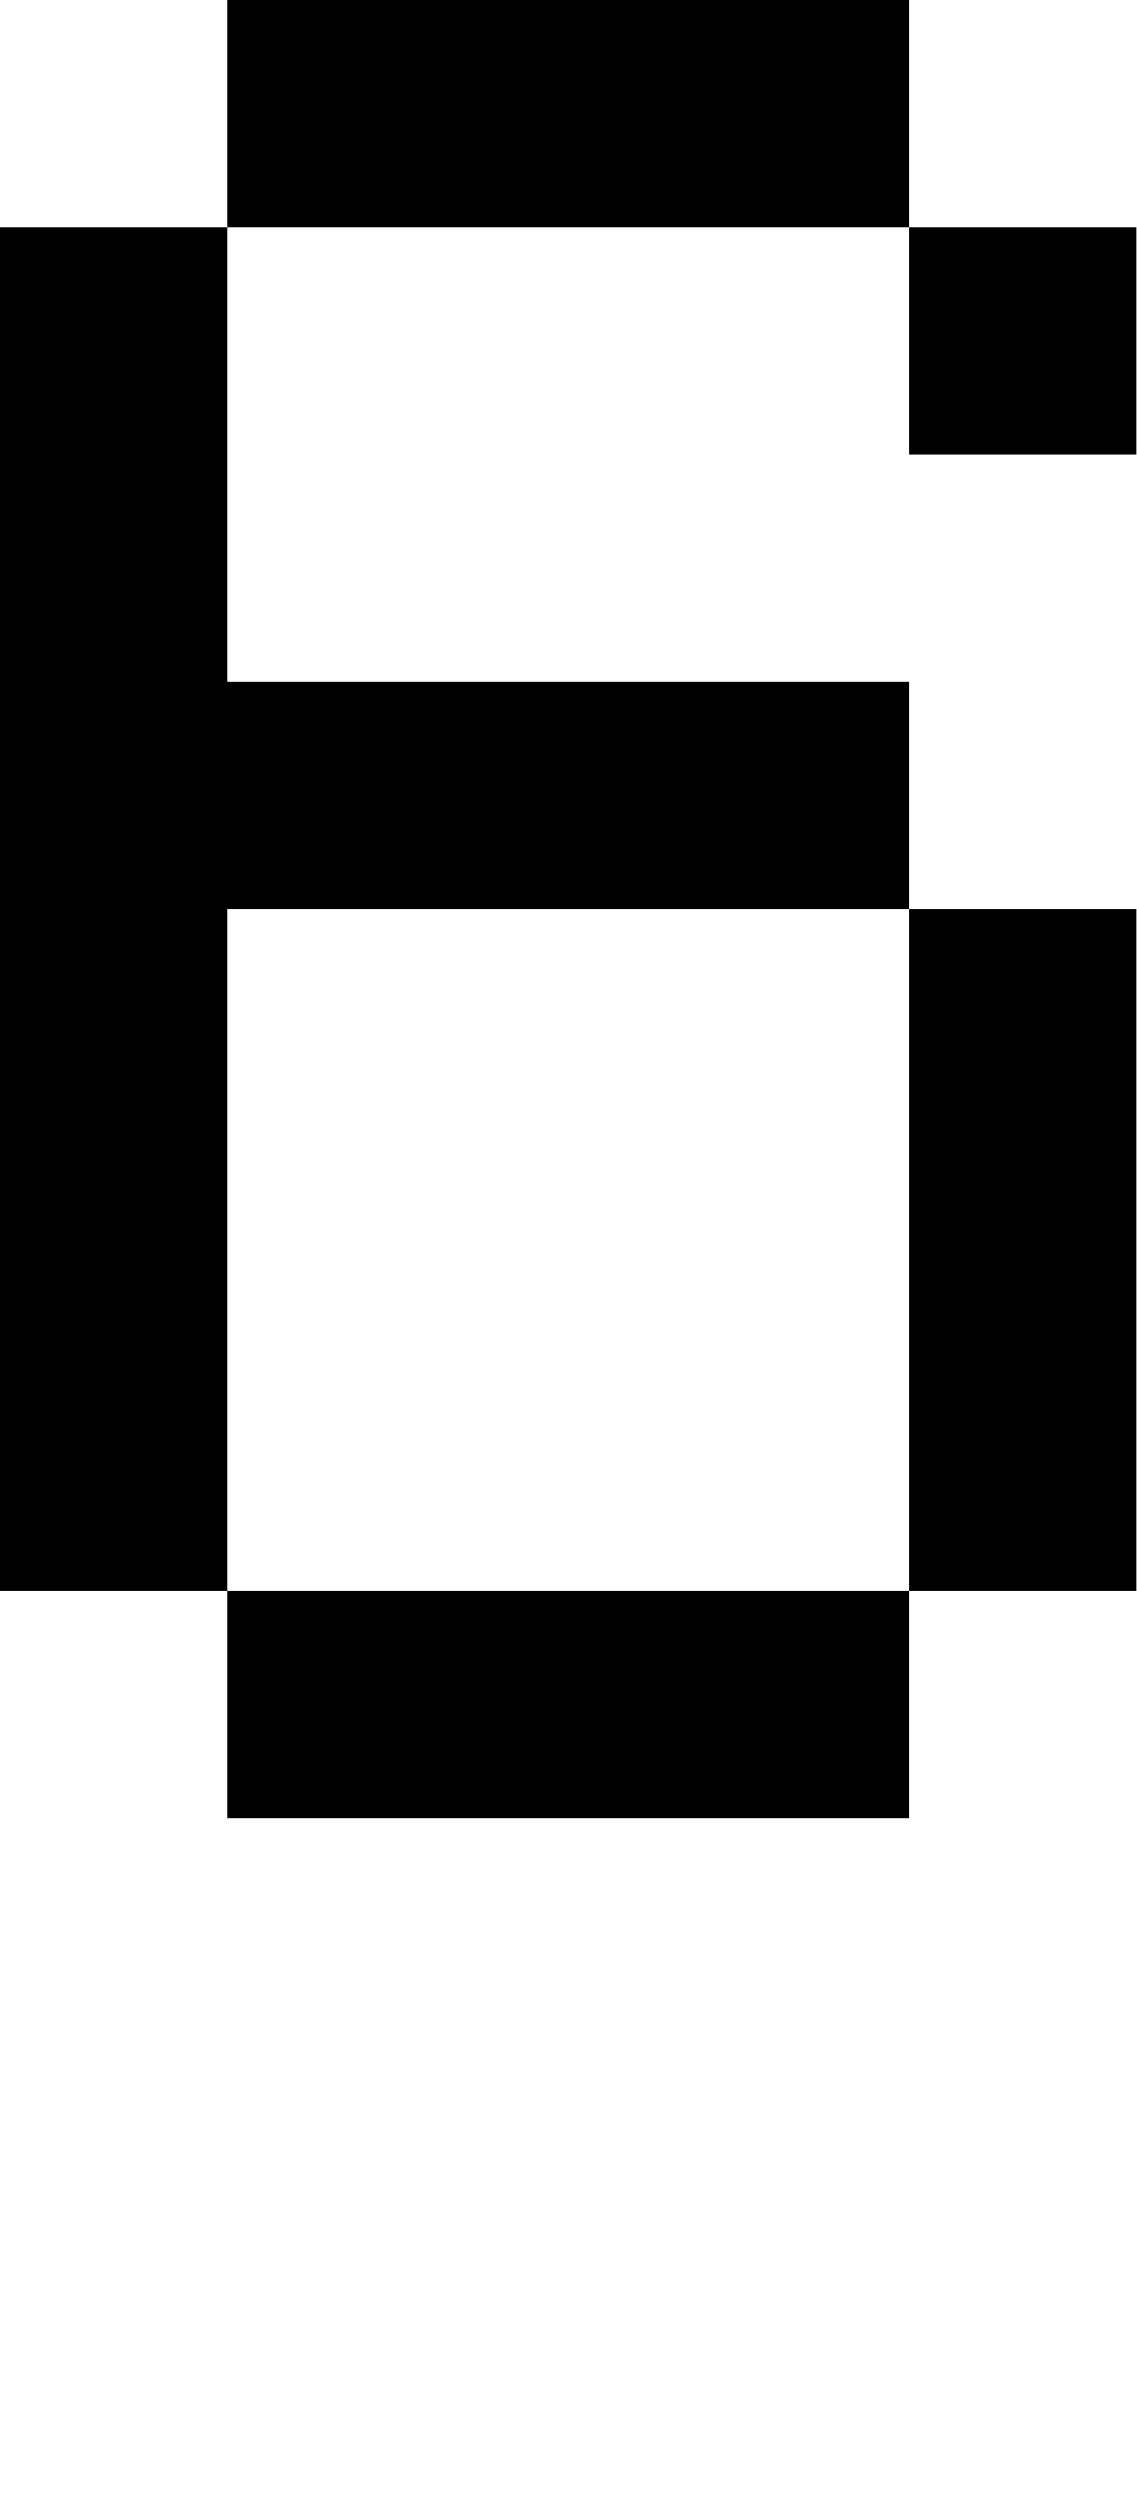
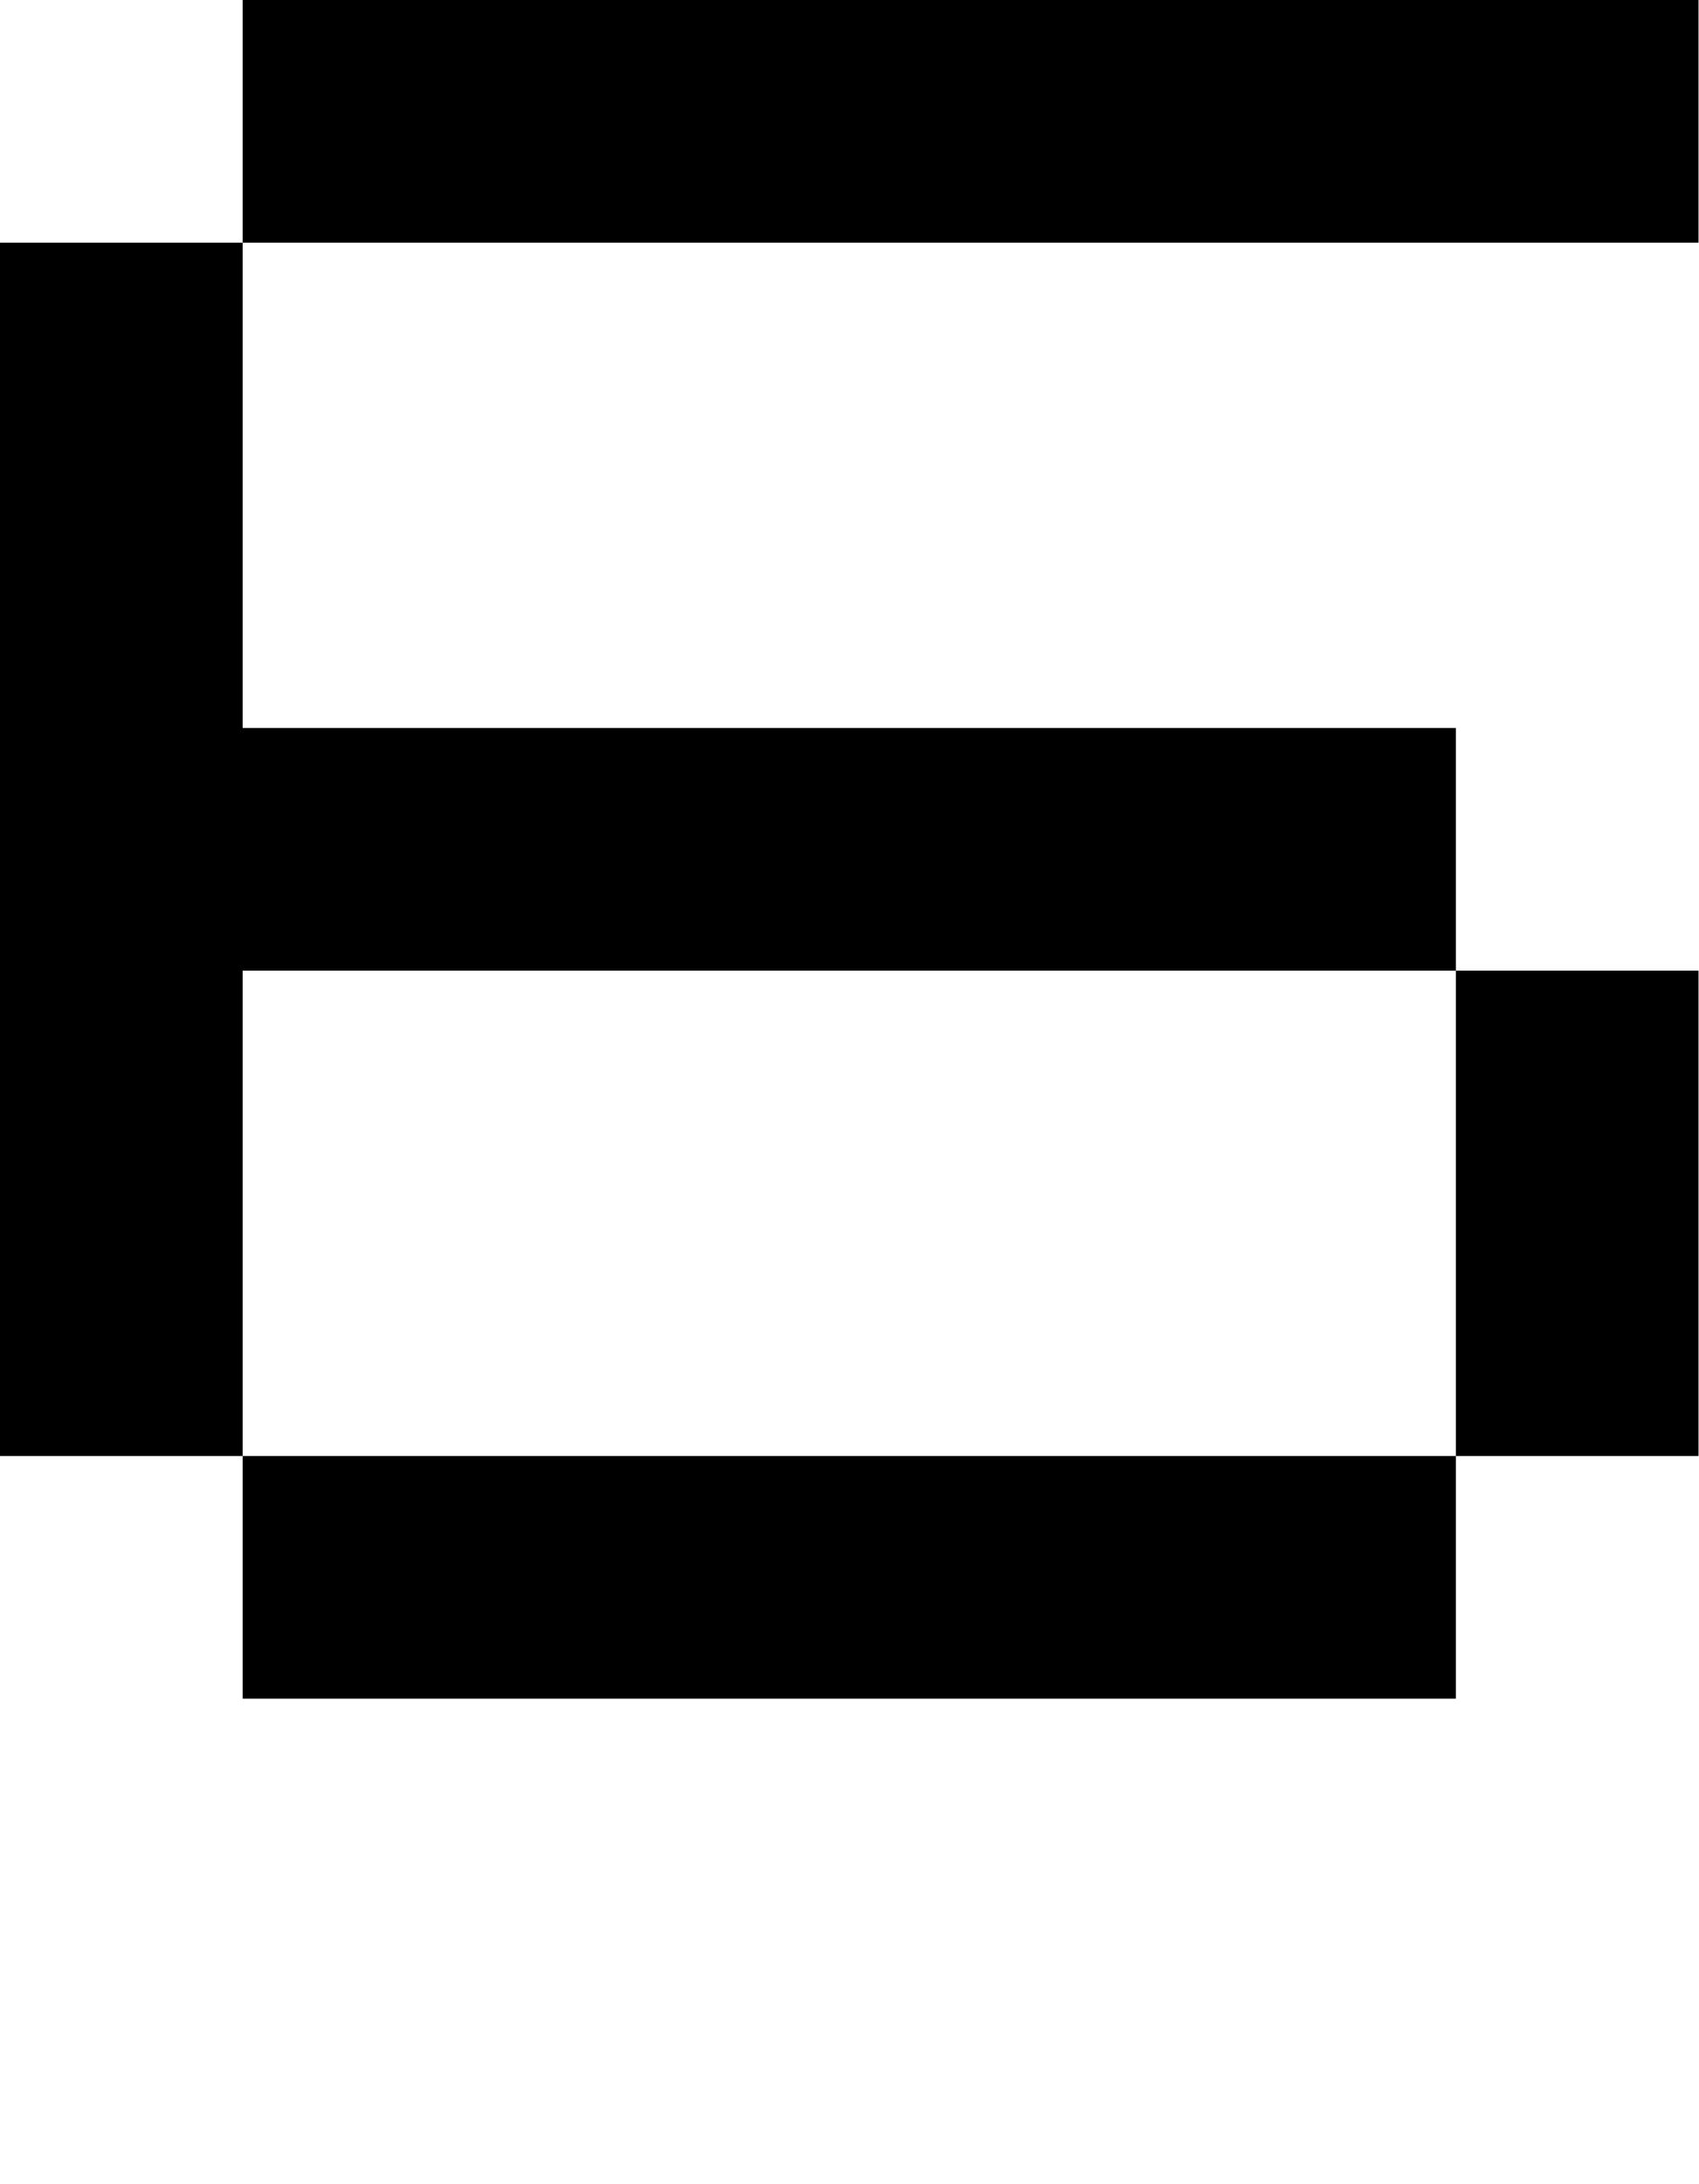
- <svg xmlns="http://www.w3.org/2000/svg" viewBox="0,0,5,11">
-   <path d="       M1,1       L1,0       L4,0       L4,1       L5,1       L5,2       L4,2       L4,1       Z       L1,3       L4,3       L4,4       L5,4       L5,7       L4,7       L4,8       L1,8       L1,7       L0,7       L0,1       Z       M1,4       L1,7       L4,7       L4,4       Z" />
+ <svg xmlns="http://www.w3.org/2000/svg" viewBox="0,0,7,9">
+   <path d="       M1,1       L1,0       L7,0       L7,1       Z       L1,3       L6,3       L6,4       L7,4       L7,6       L6,6       L6,7       L1,7       L1,6       L0,6       L0,1       Z       M1,4       L1,6       L6,6       L6,4       Z" />
</svg>
